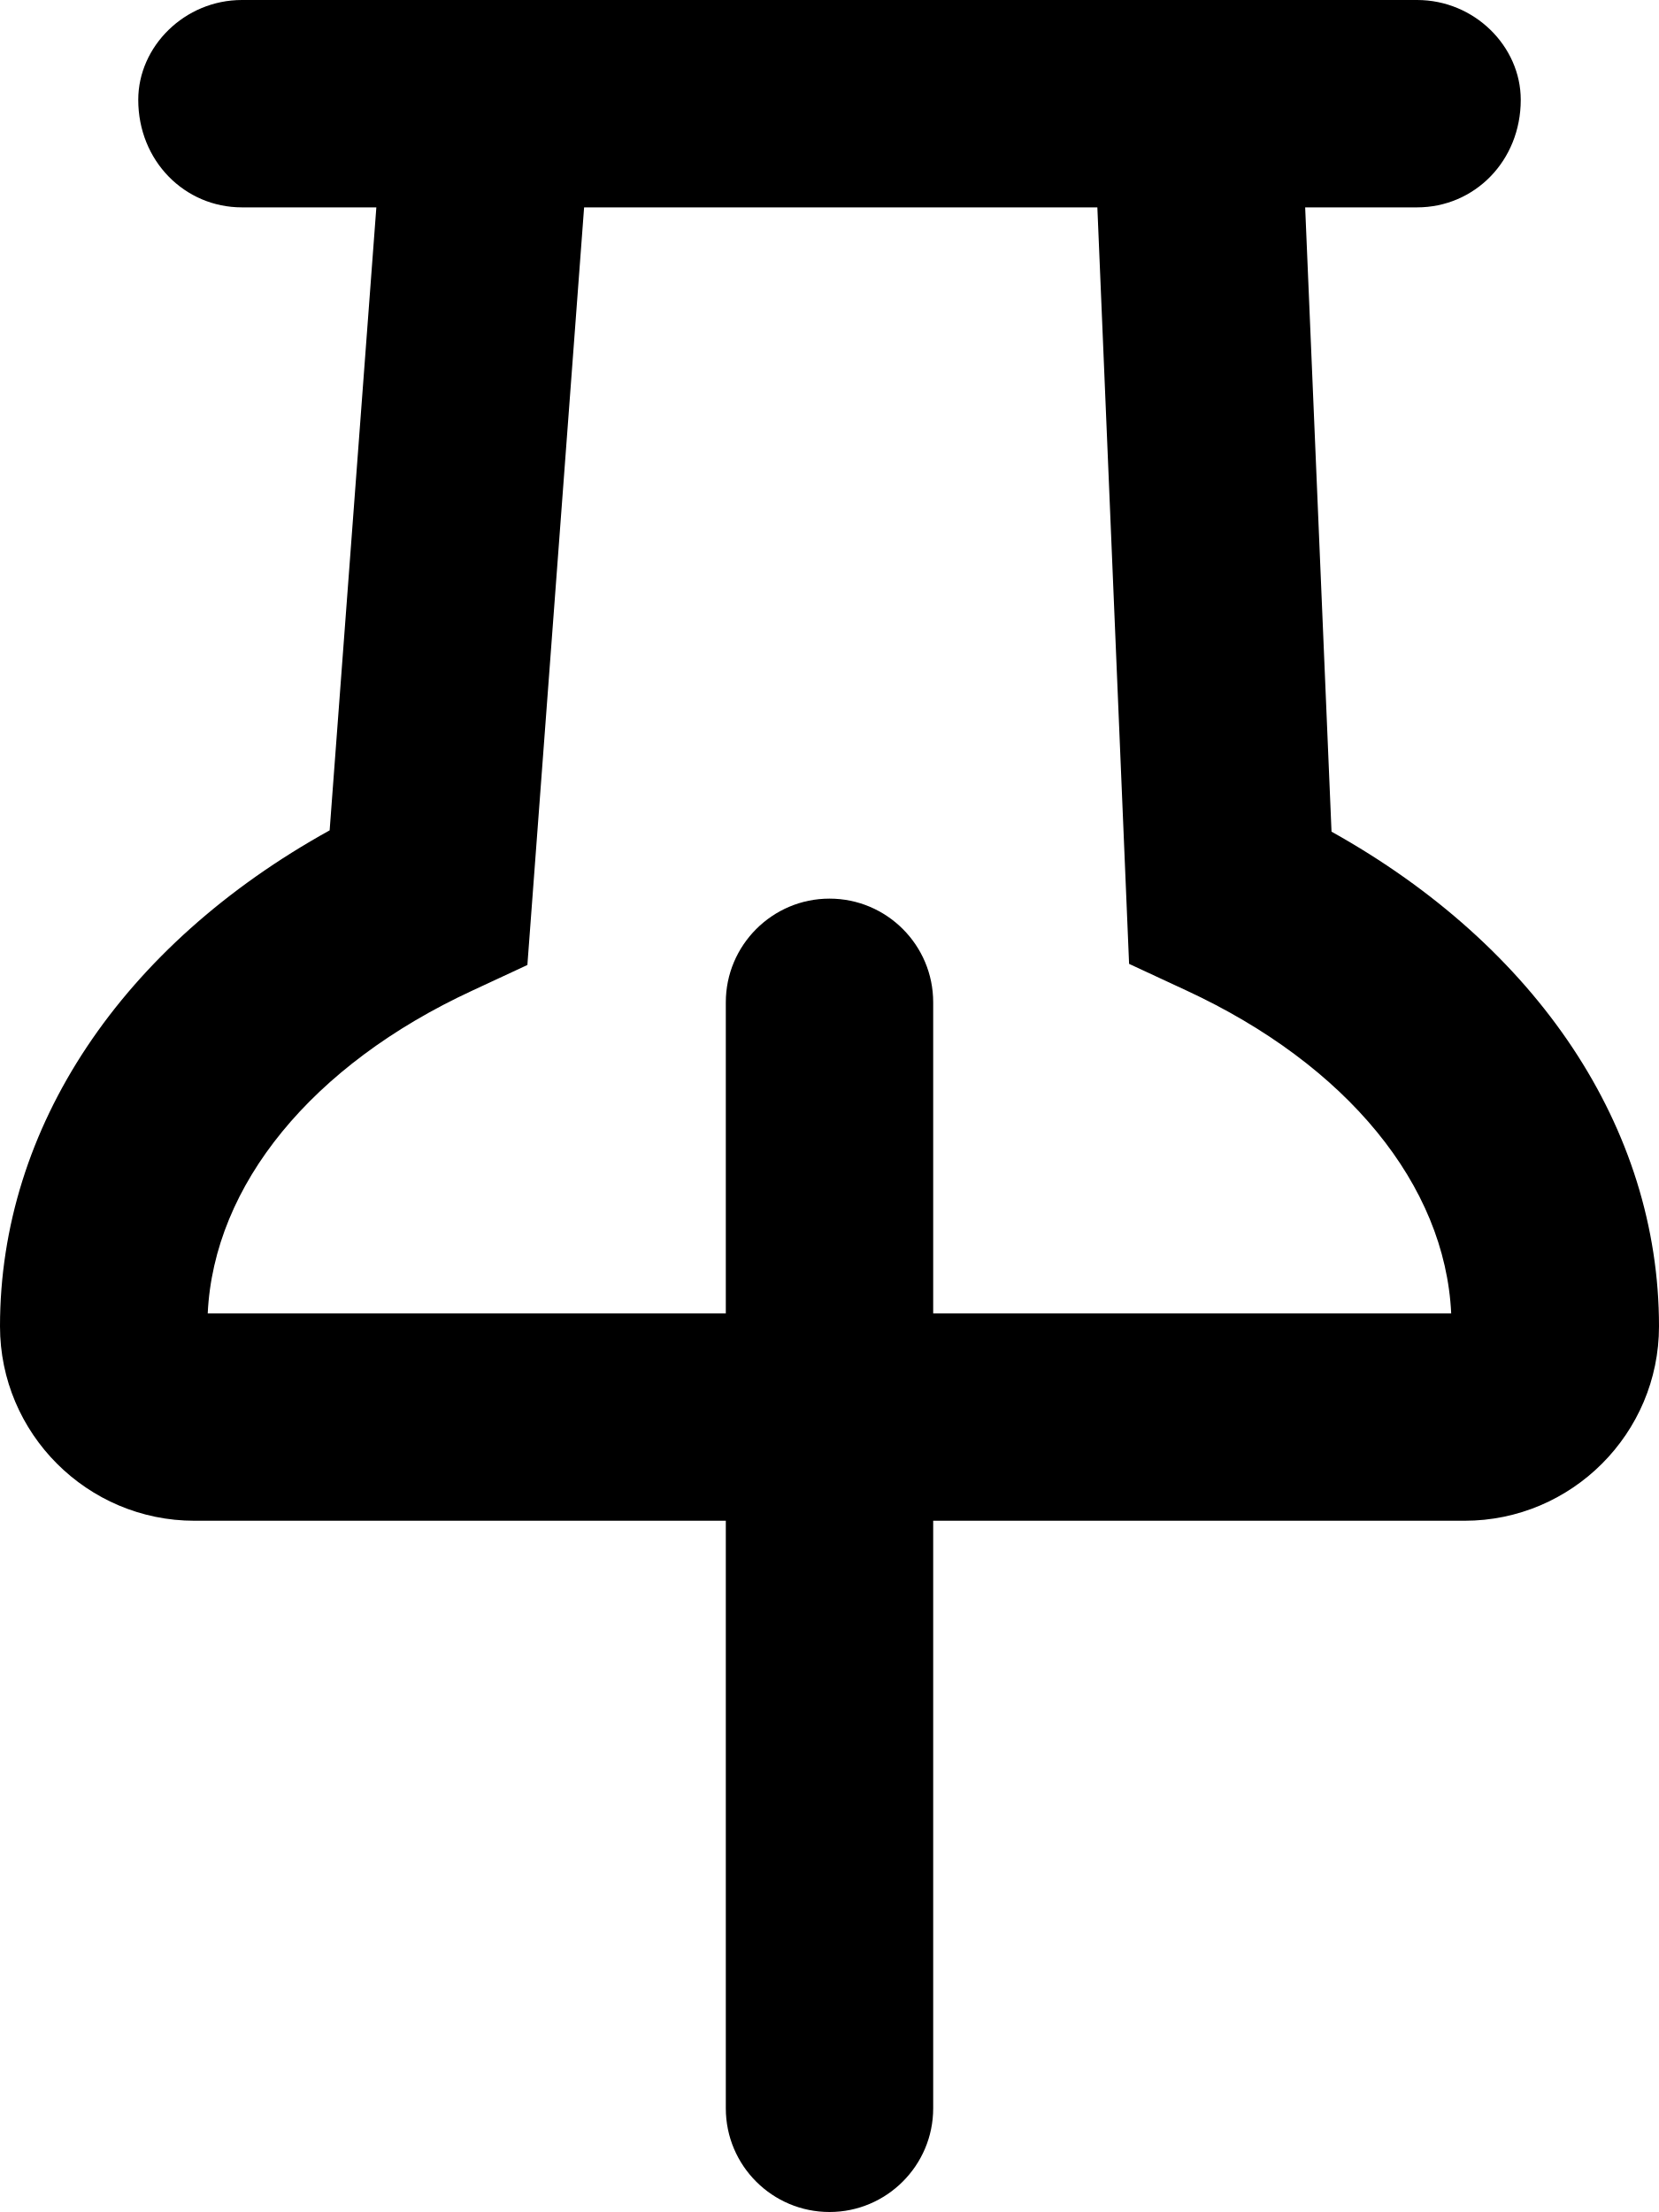
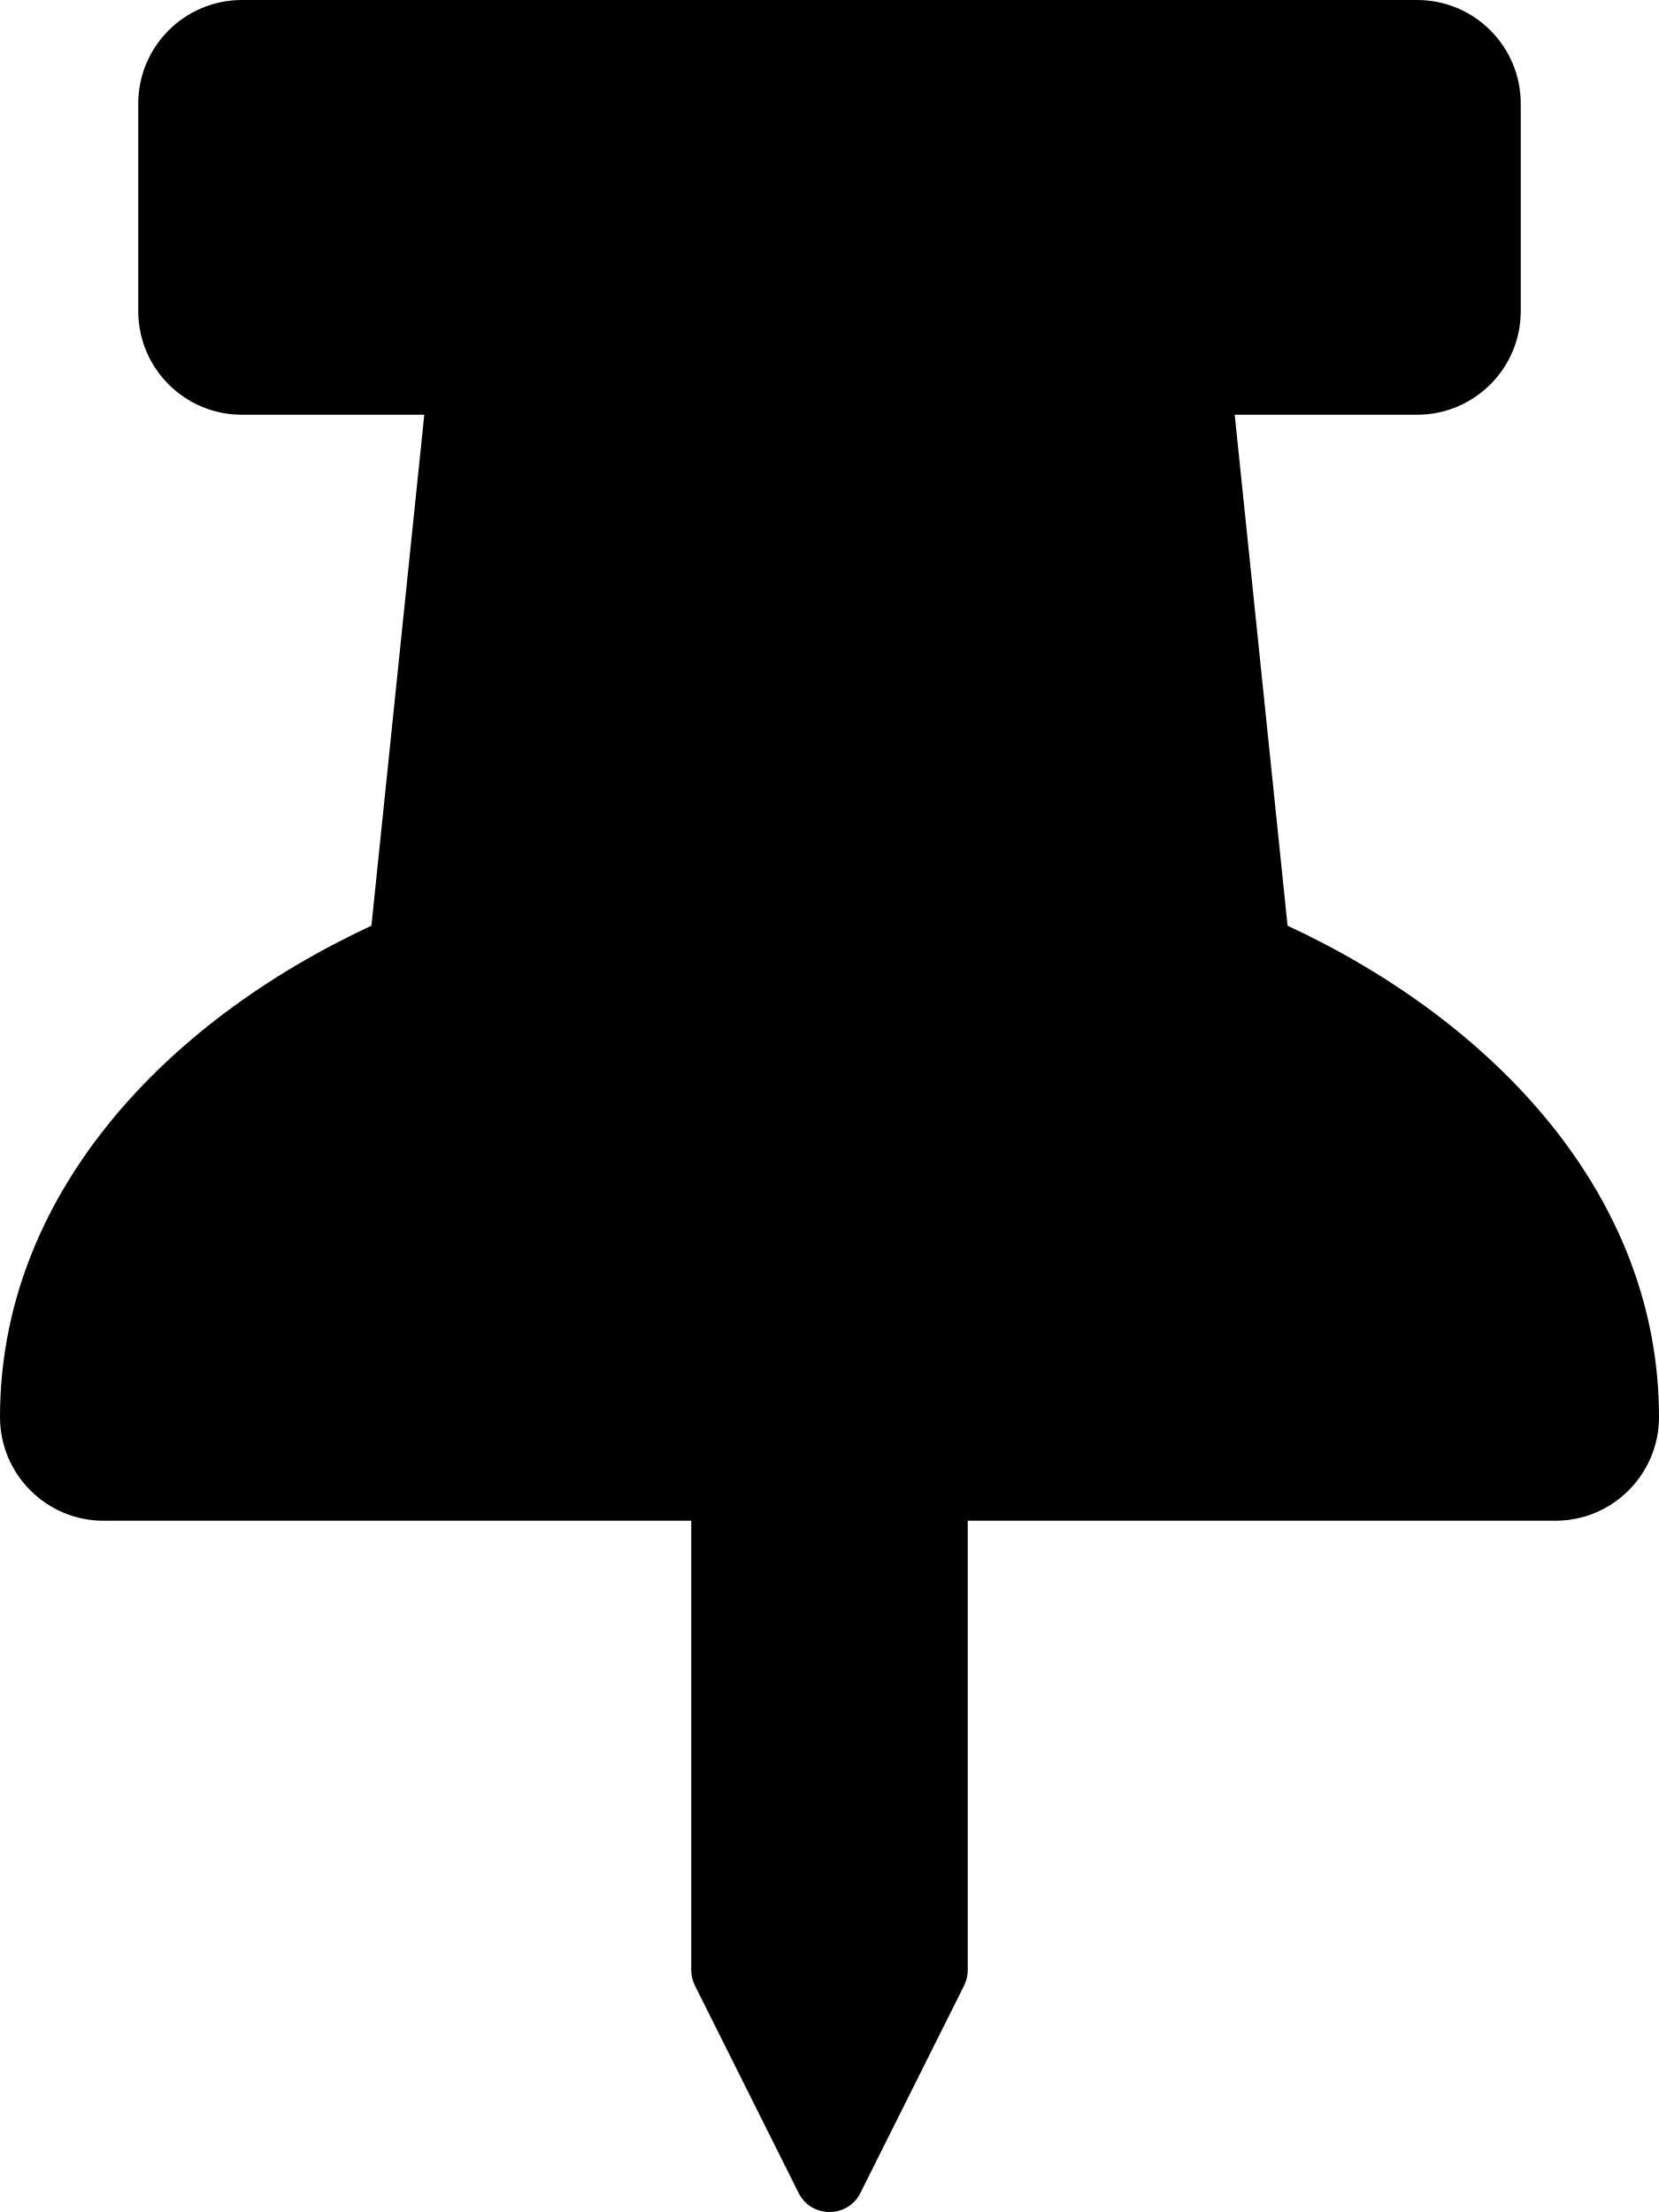
<svg xmlns="http://www.w3.org/2000/svg" viewBox="0 0 384 512">
-   <path d="M308.2 192.5L302.1 48H328C341.3 48 352 37.25 352 23.1C352 10.74 341.3 0 328 0h-272C42.74 0 32 10.74 32 23.1C32 37.25 42.74 48 56 48h31.11L76.3 192.2C28.25 218.8 0 260.9 0 307C0 331.8 20.19 352 45 352H168v136C168 501.3 178.8 512 192 512s24-10.75 24-24V352h123C363.8 352 384 331.8 384 307C384 261.1 355.9 219.1 308.2 192.5zM216 304V232c0-13.25-10.75-24-24-24S168 218.8 168 232V304H48.08C49.5 274.3 72.17 246.5 109.3 229.3l12.77-5.938L135.2 48h118.8l7.344 175.1l13.25 6.156C311.8 246.5 334.5 274.3 335.9 304H216z" />
+   <path d="M298.028 214.267L285.793 96H328c13.255 0 24-10.745 24-24V24c0-13.255-10.745-24-24-24H56C42.745 0 32 10.745 32 24v48c0 13.255 10.745 24 24 24h42.207L85.972 214.267C37.465 236.82 0 277.261 0 328c0 13.255 10.745 24 24 24h136v104.007c0 1.242.289 2.467.845 3.578l24 48c2.941 5.882 11.364 5.893 14.311 0l24-48a8.008 8.008 0 0 0 .845-3.578V352h136c13.255 0 24-10.745 24-24-.001-51.183-37.983-91.42-85.973-113.733z" />
</svg>
